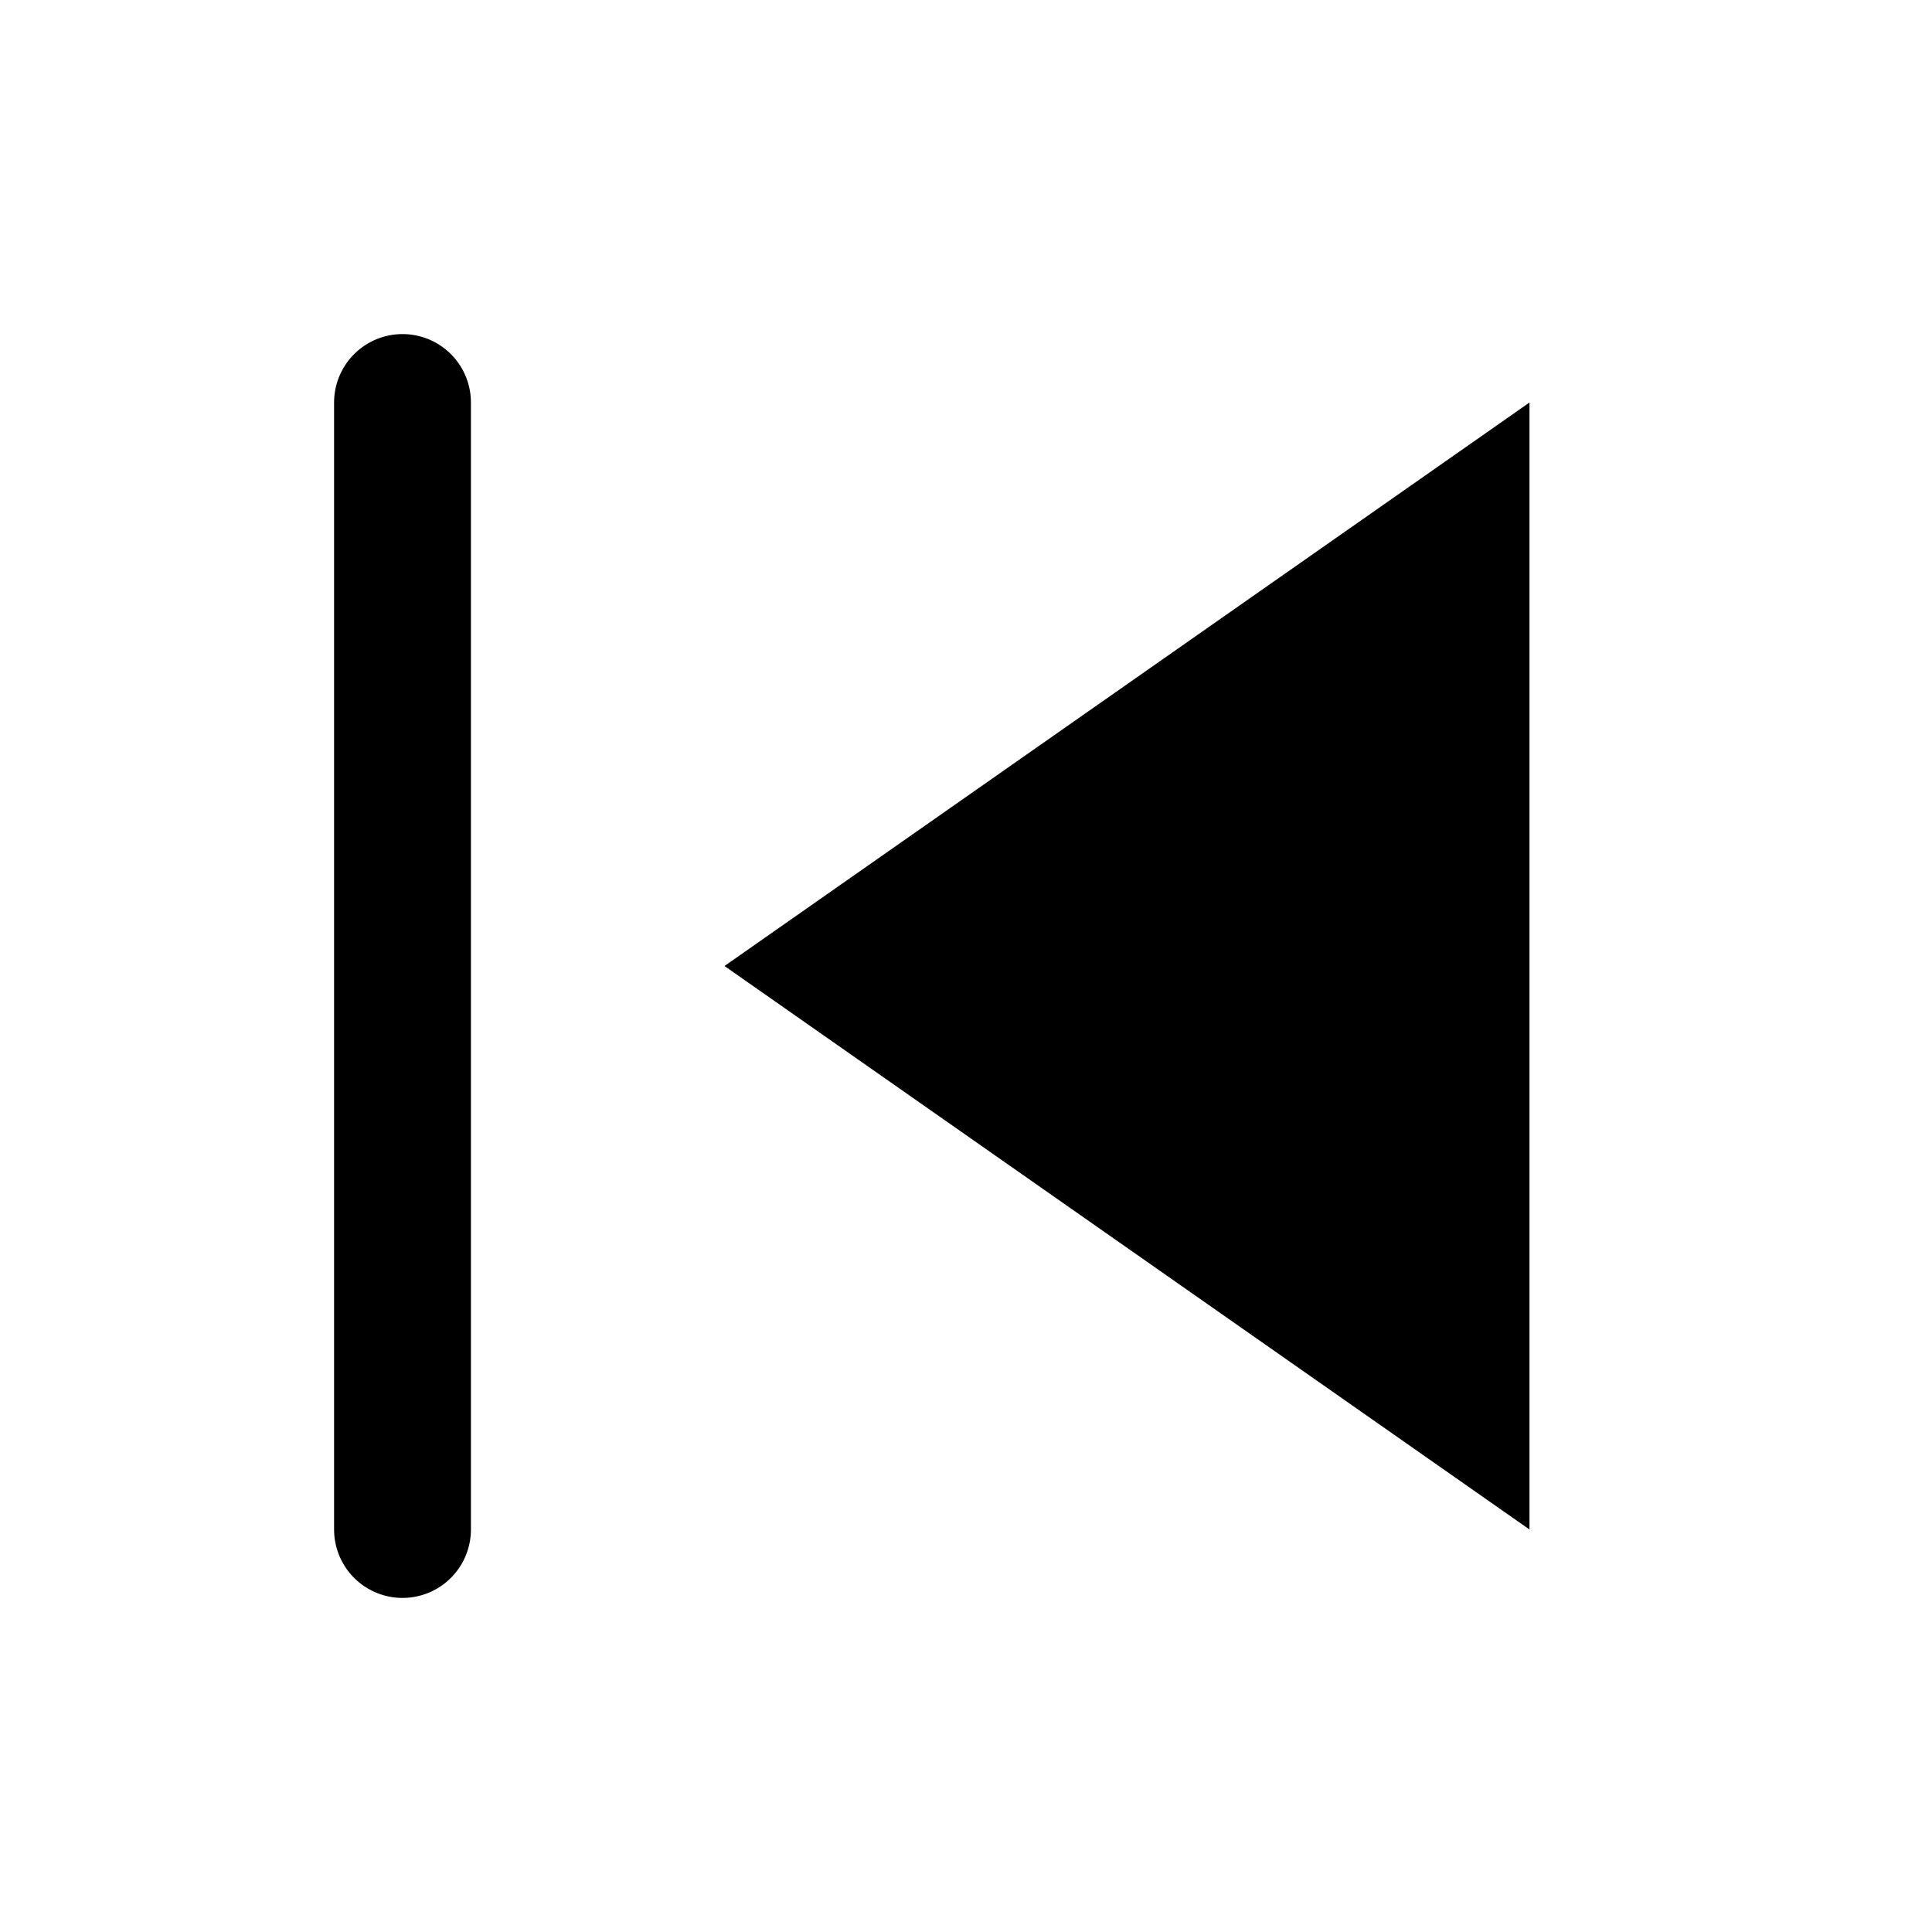
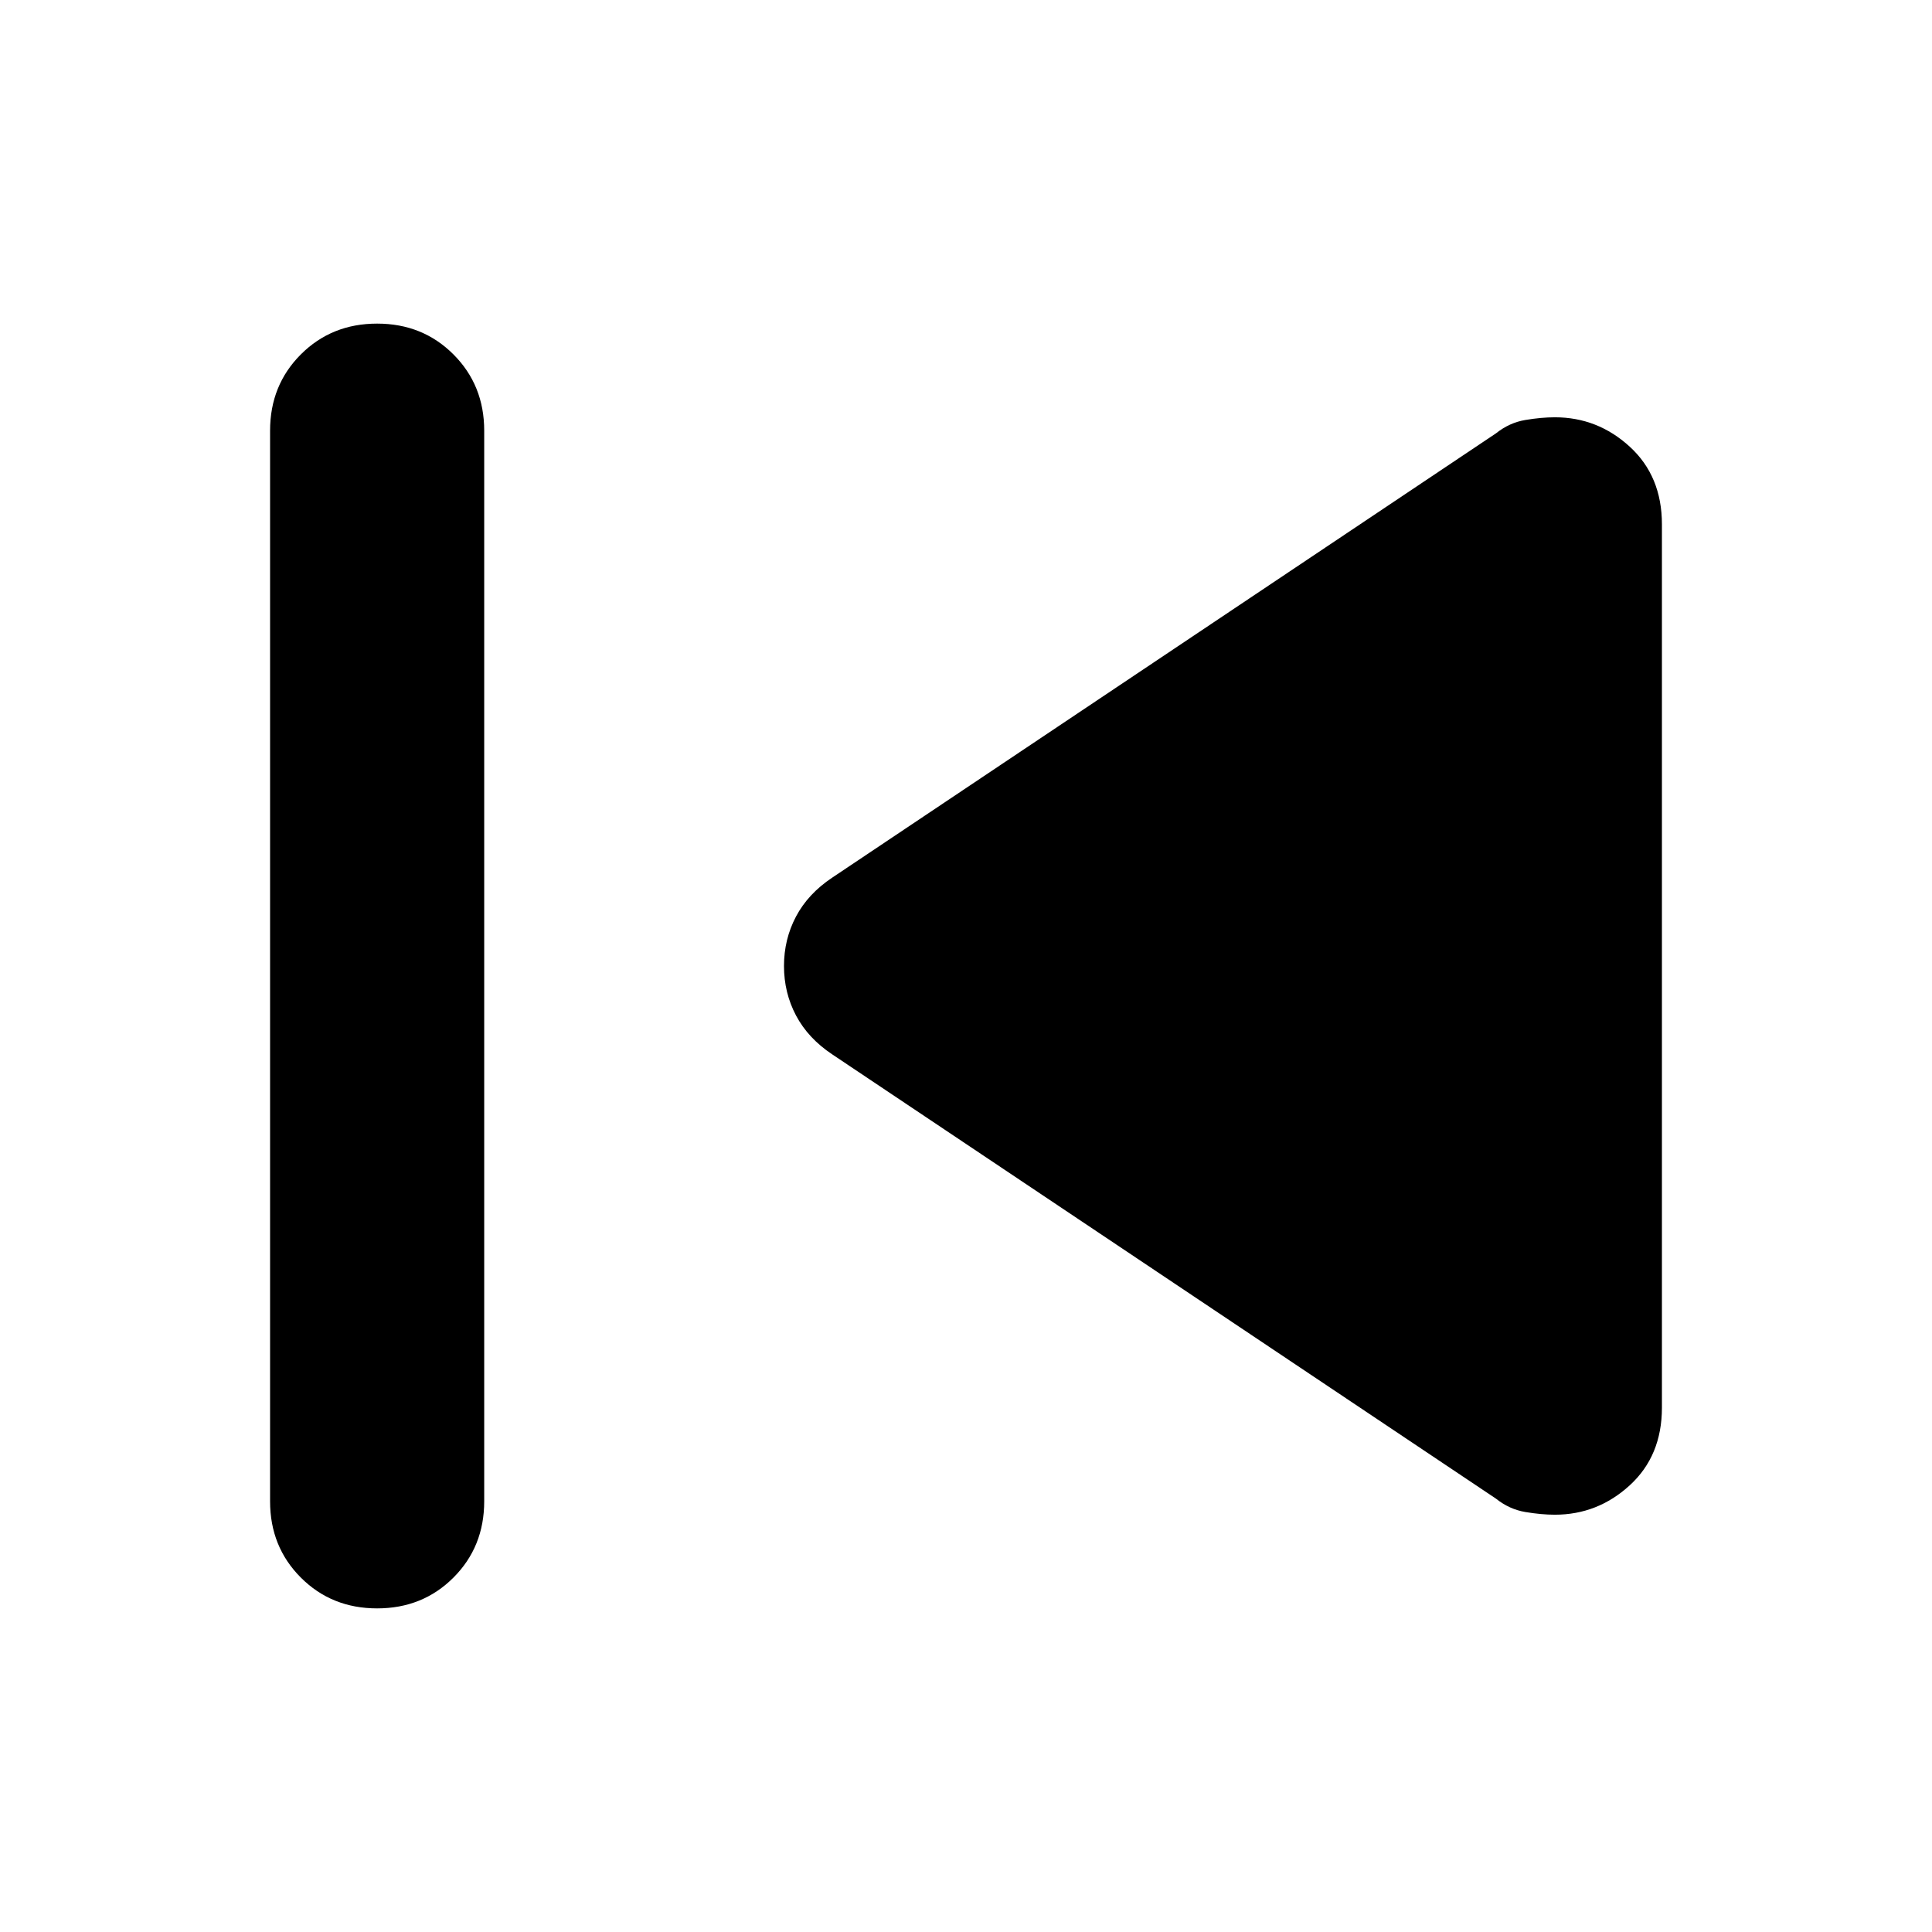
- <svg xmlns="http://www.w3.org/2000/svg" width="24" height="24" viewBox="0 0 24 24" fill="none" stroke="black" stroke-width="1.7" stroke-linecap="round" stroke-linejoin="round">
-   <path d="m19 5-10 7 10 7Z" fill="black" stroke="none" />
-   <path d="M5 5v14" />
+ <svg xmlns="http://www.w3.org/2000/svg" width="24" height="24" viewBox="119.098 -840.902 721.805 721.805">
+   <path d="M220-280v-400q0-17 11.5-28.5T260-720q17 0 28.5 11.5T300-680v400q0 17-11.5 28.5T260-240q-17 0-28.5-11.5T220-280Zm458-1L430-447q-9-6-13.5-14.5T412-480q0-10 4.5-18.5T430-513l248-166q5-4 11-5t11-1q16 0 28 11t12 29v330q0 18-12 29t-28 11q-5 0-11-1t-11-5Z" />
</svg>
